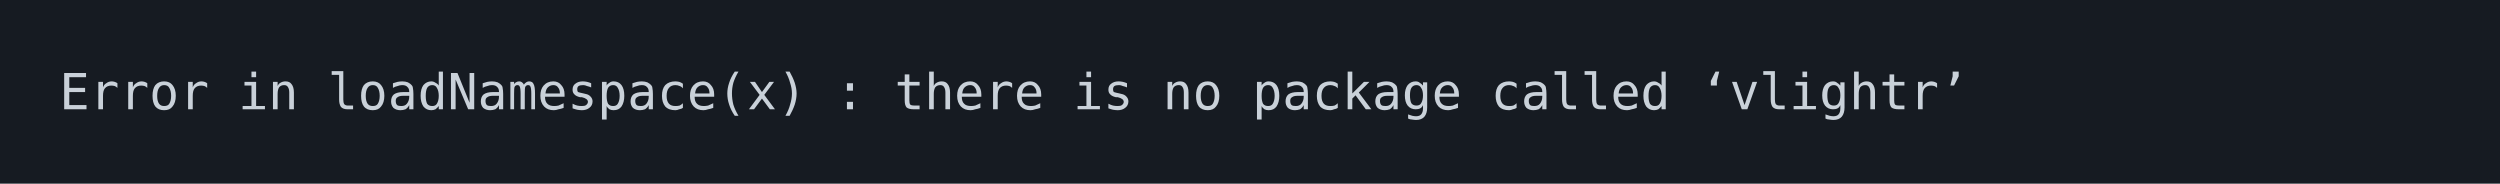
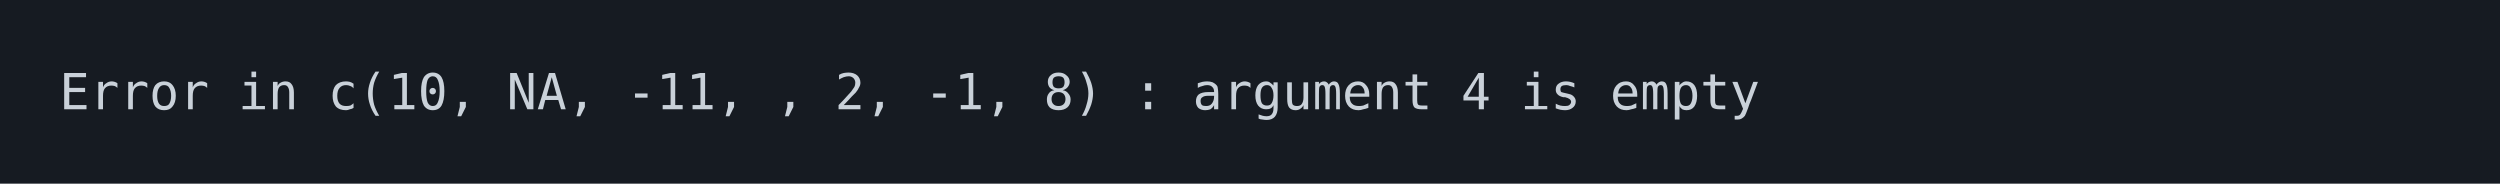
<svg xmlns="http://www.w3.org/2000/svg" xmlns:xlink="http://www.w3.org/1999/xlink" width="840" height="61.71">
  <rect width="840" height="61.71" rx="0" ry="0" class="a" />
  <svg height="21.71" viewBox="0 0 80 2.171" width="800" x="20" y="20">
    <style>.a{fill:rgb(22,27,34)}.b{font-family:'Fira Code',Monaco,Consolas,Menlo,'Bitstream Vera Sans Mono','Powerline Symbols',monospace}.c{fill:transparent}.d{fill:rgb(201,209,217);white-space:pre}</style>
    <g font-family="'Fira Code',Monaco,Consolas,Menlo,'Bitstream Vera Sans Mono','Powerline Symbols',monospace" font-size="1.67" class="b">
      <defs>
        <symbol id="a">
          <rect height="1" width="80" x="0" y="0" class="c" />
        </symbol>
      </defs>
      <rect height="2.171" width="80" class="a" />
      <svg x="0" y="0" width="80">
        <svg x="0">
          <use xlink:href="#a" />
          <text font-size="1.67" x="0" y="1.67" class="d">Error</text>
          <text font-size="1.67" x="6.012" y="1.67" class="d">in</text>
-           <text font-size="1.67" x="9.018" y="1.67" class="d">loadNamespace(x)</text>
-           <text font-size="1.67" x="26.052" y="1.67" class="d">:</text>
-           <text font-size="1.67" x="28.056" y="1.67" class="d">there</text>
-           <text font-size="1.67" x="34.068" y="1.67" class="d">is</text>
-           <text font-size="1.67" x="37.074" y="1.67" class="d">no</text>
-           <text font-size="1.67" x="40.08" y="1.67" class="d">package</text>
-           <text font-size="1.67" x="48.096" y="1.67" class="d">called</text>
-           <text font-size="1.67" x="55.11" y="1.67" class="d">‘vlightr’</text>
+           <text font-size="1.67" x="9.018" y="1.67" class="d">c(10,</text>
+           <text font-size="1.67" x="15.03" y="1.67" class="d">NA,</text>
+           <text font-size="1.67" x="19.038" y="1.67" class="d">-11,</text>
+           <text font-size="1.67" x="24.048" y="1.67" class="d">,</text>
+           <text font-size="1.67" x="26.052" y="1.67" class="d">2,</text>
+           <text font-size="1.67" x="29.058" y="1.67" class="d">-1,</text>
+           <text font-size="1.67" x="33.066" y="1.67" class="d">8)</text>
+           <text font-size="1.67" x="36.072" y="1.67" class="d">:</text>
+           <text font-size="1.67" x="38.076" y="1.67" class="d">argument</text>
+           <text font-size="1.67" x="47.094" y="1.67" class="d">4</text>
+           <text font-size="1.67" x="49.098" y="1.67" class="d">is</text>
+           <text font-size="1.67" x="52.104" y="1.67" class="d">empty</text>
        </svg>
      </svg>
    </g>
  </svg>
</svg>
